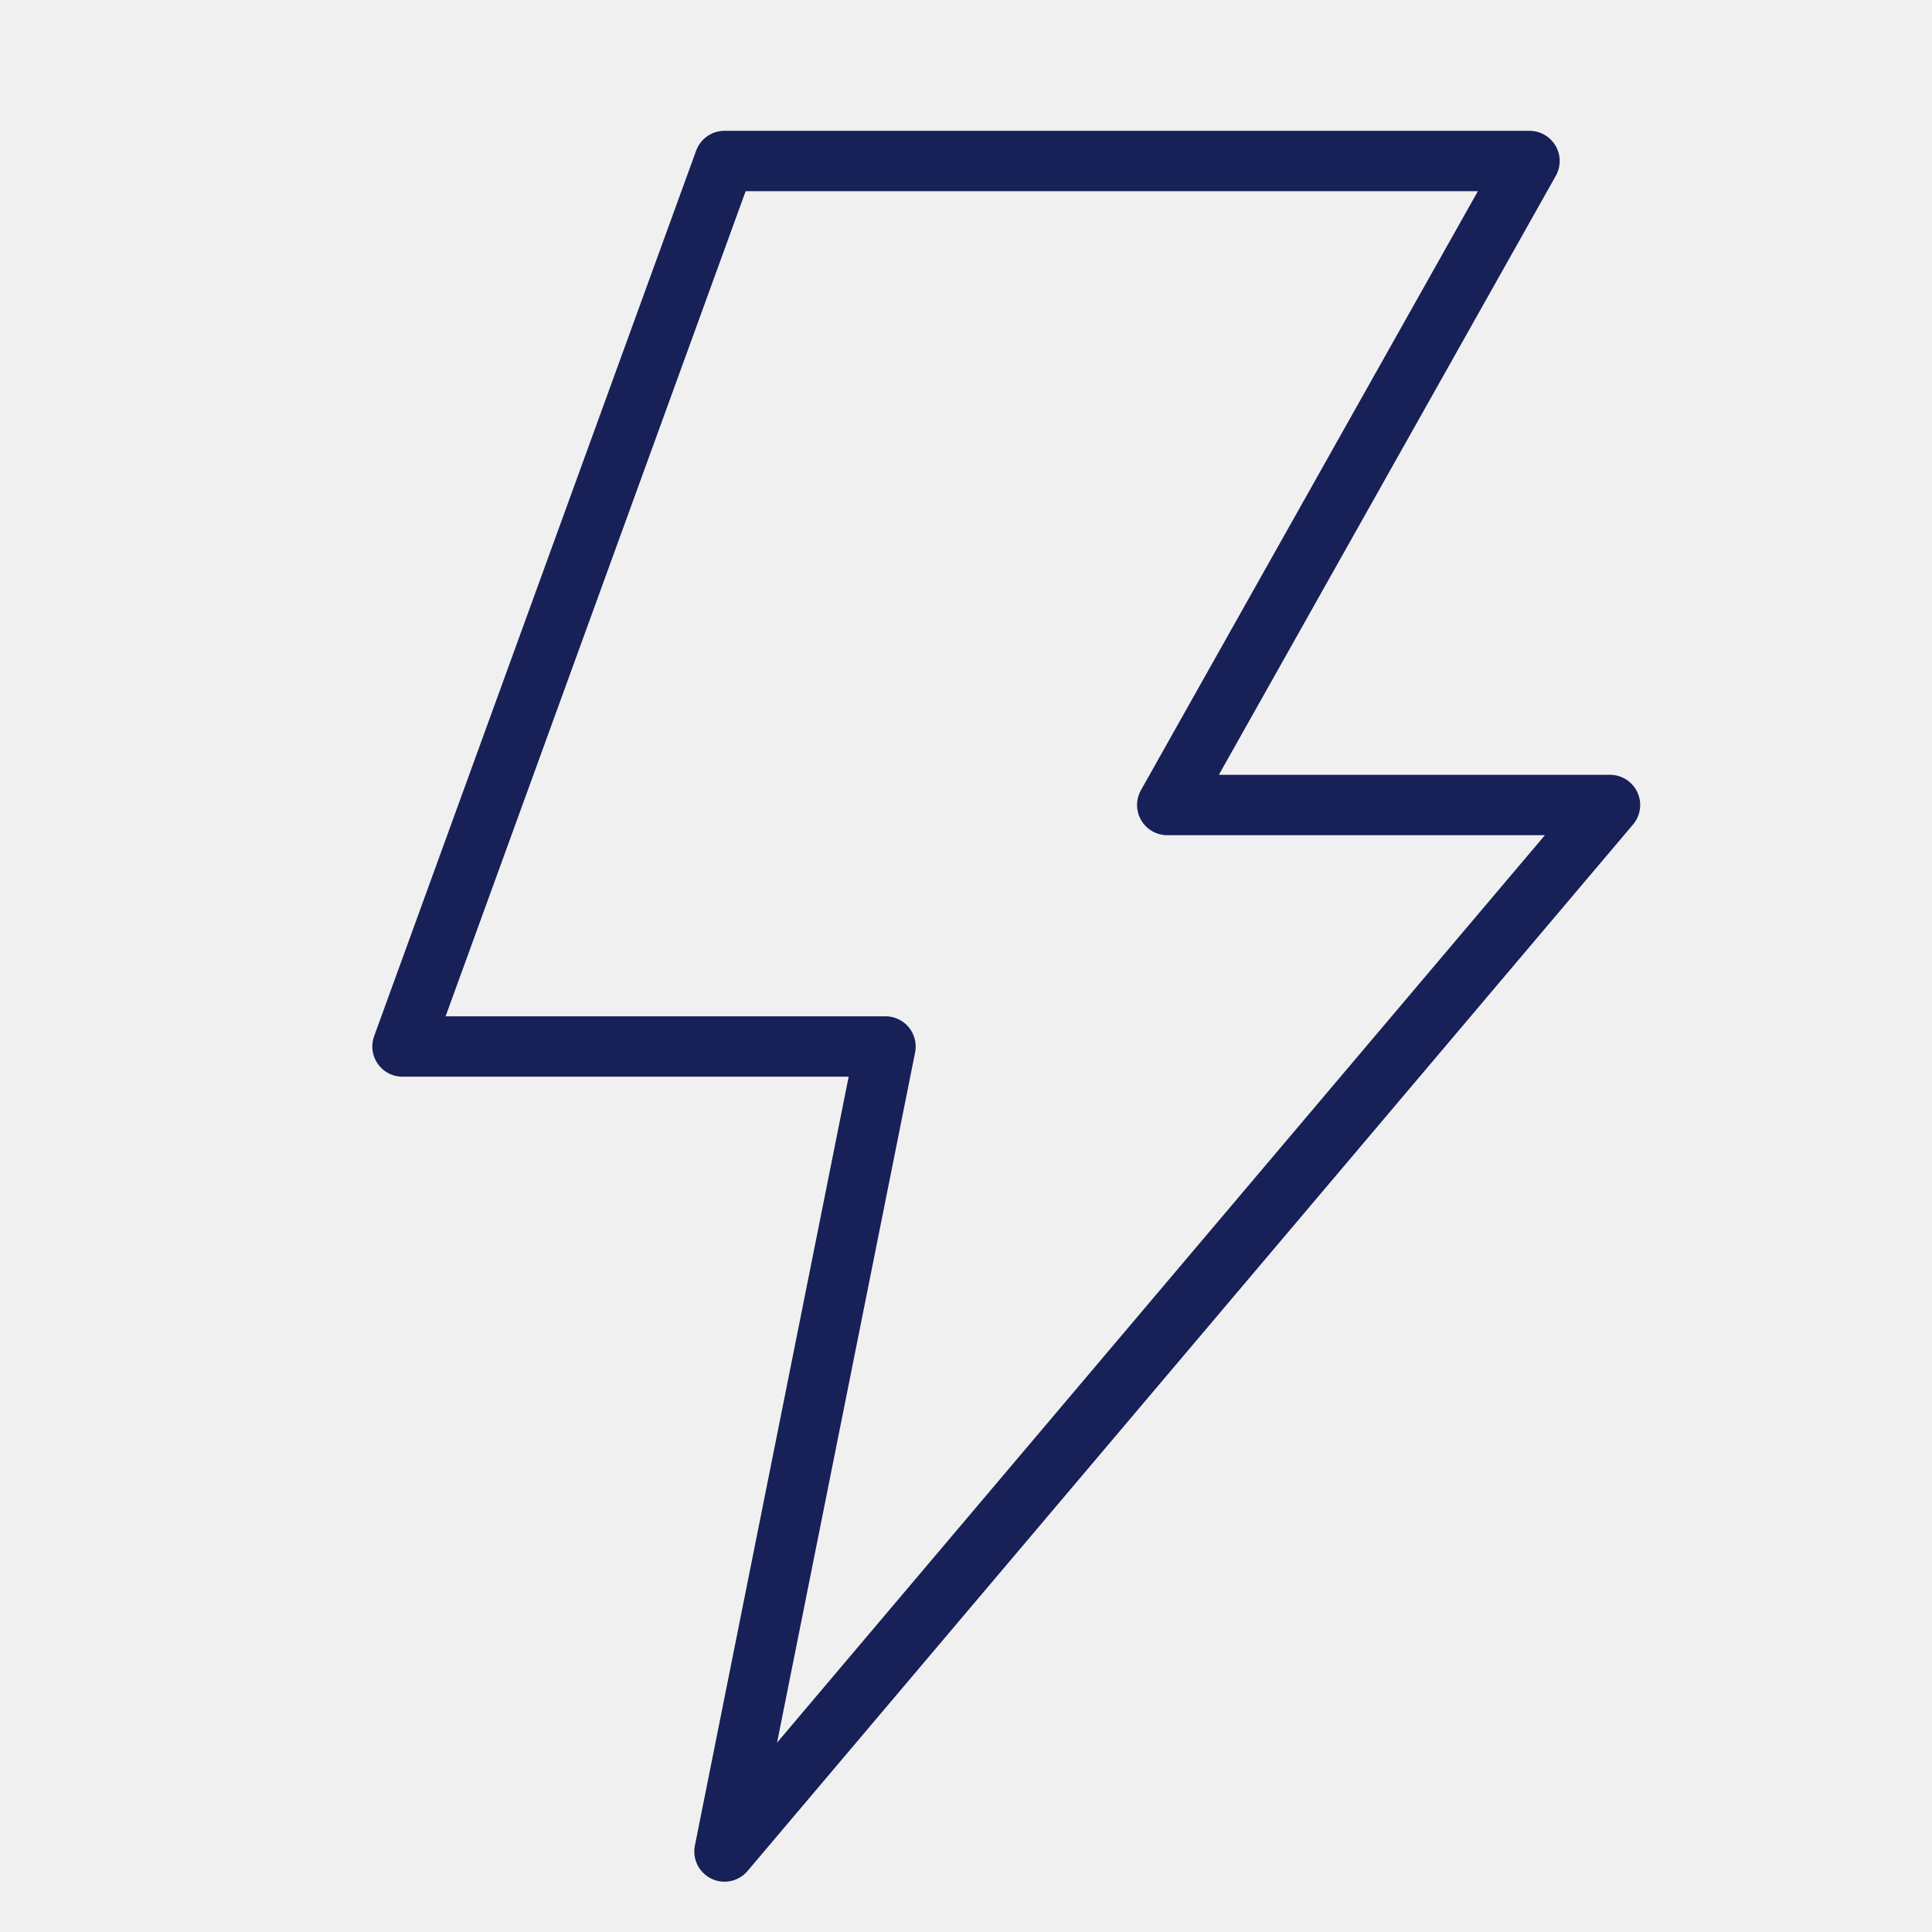
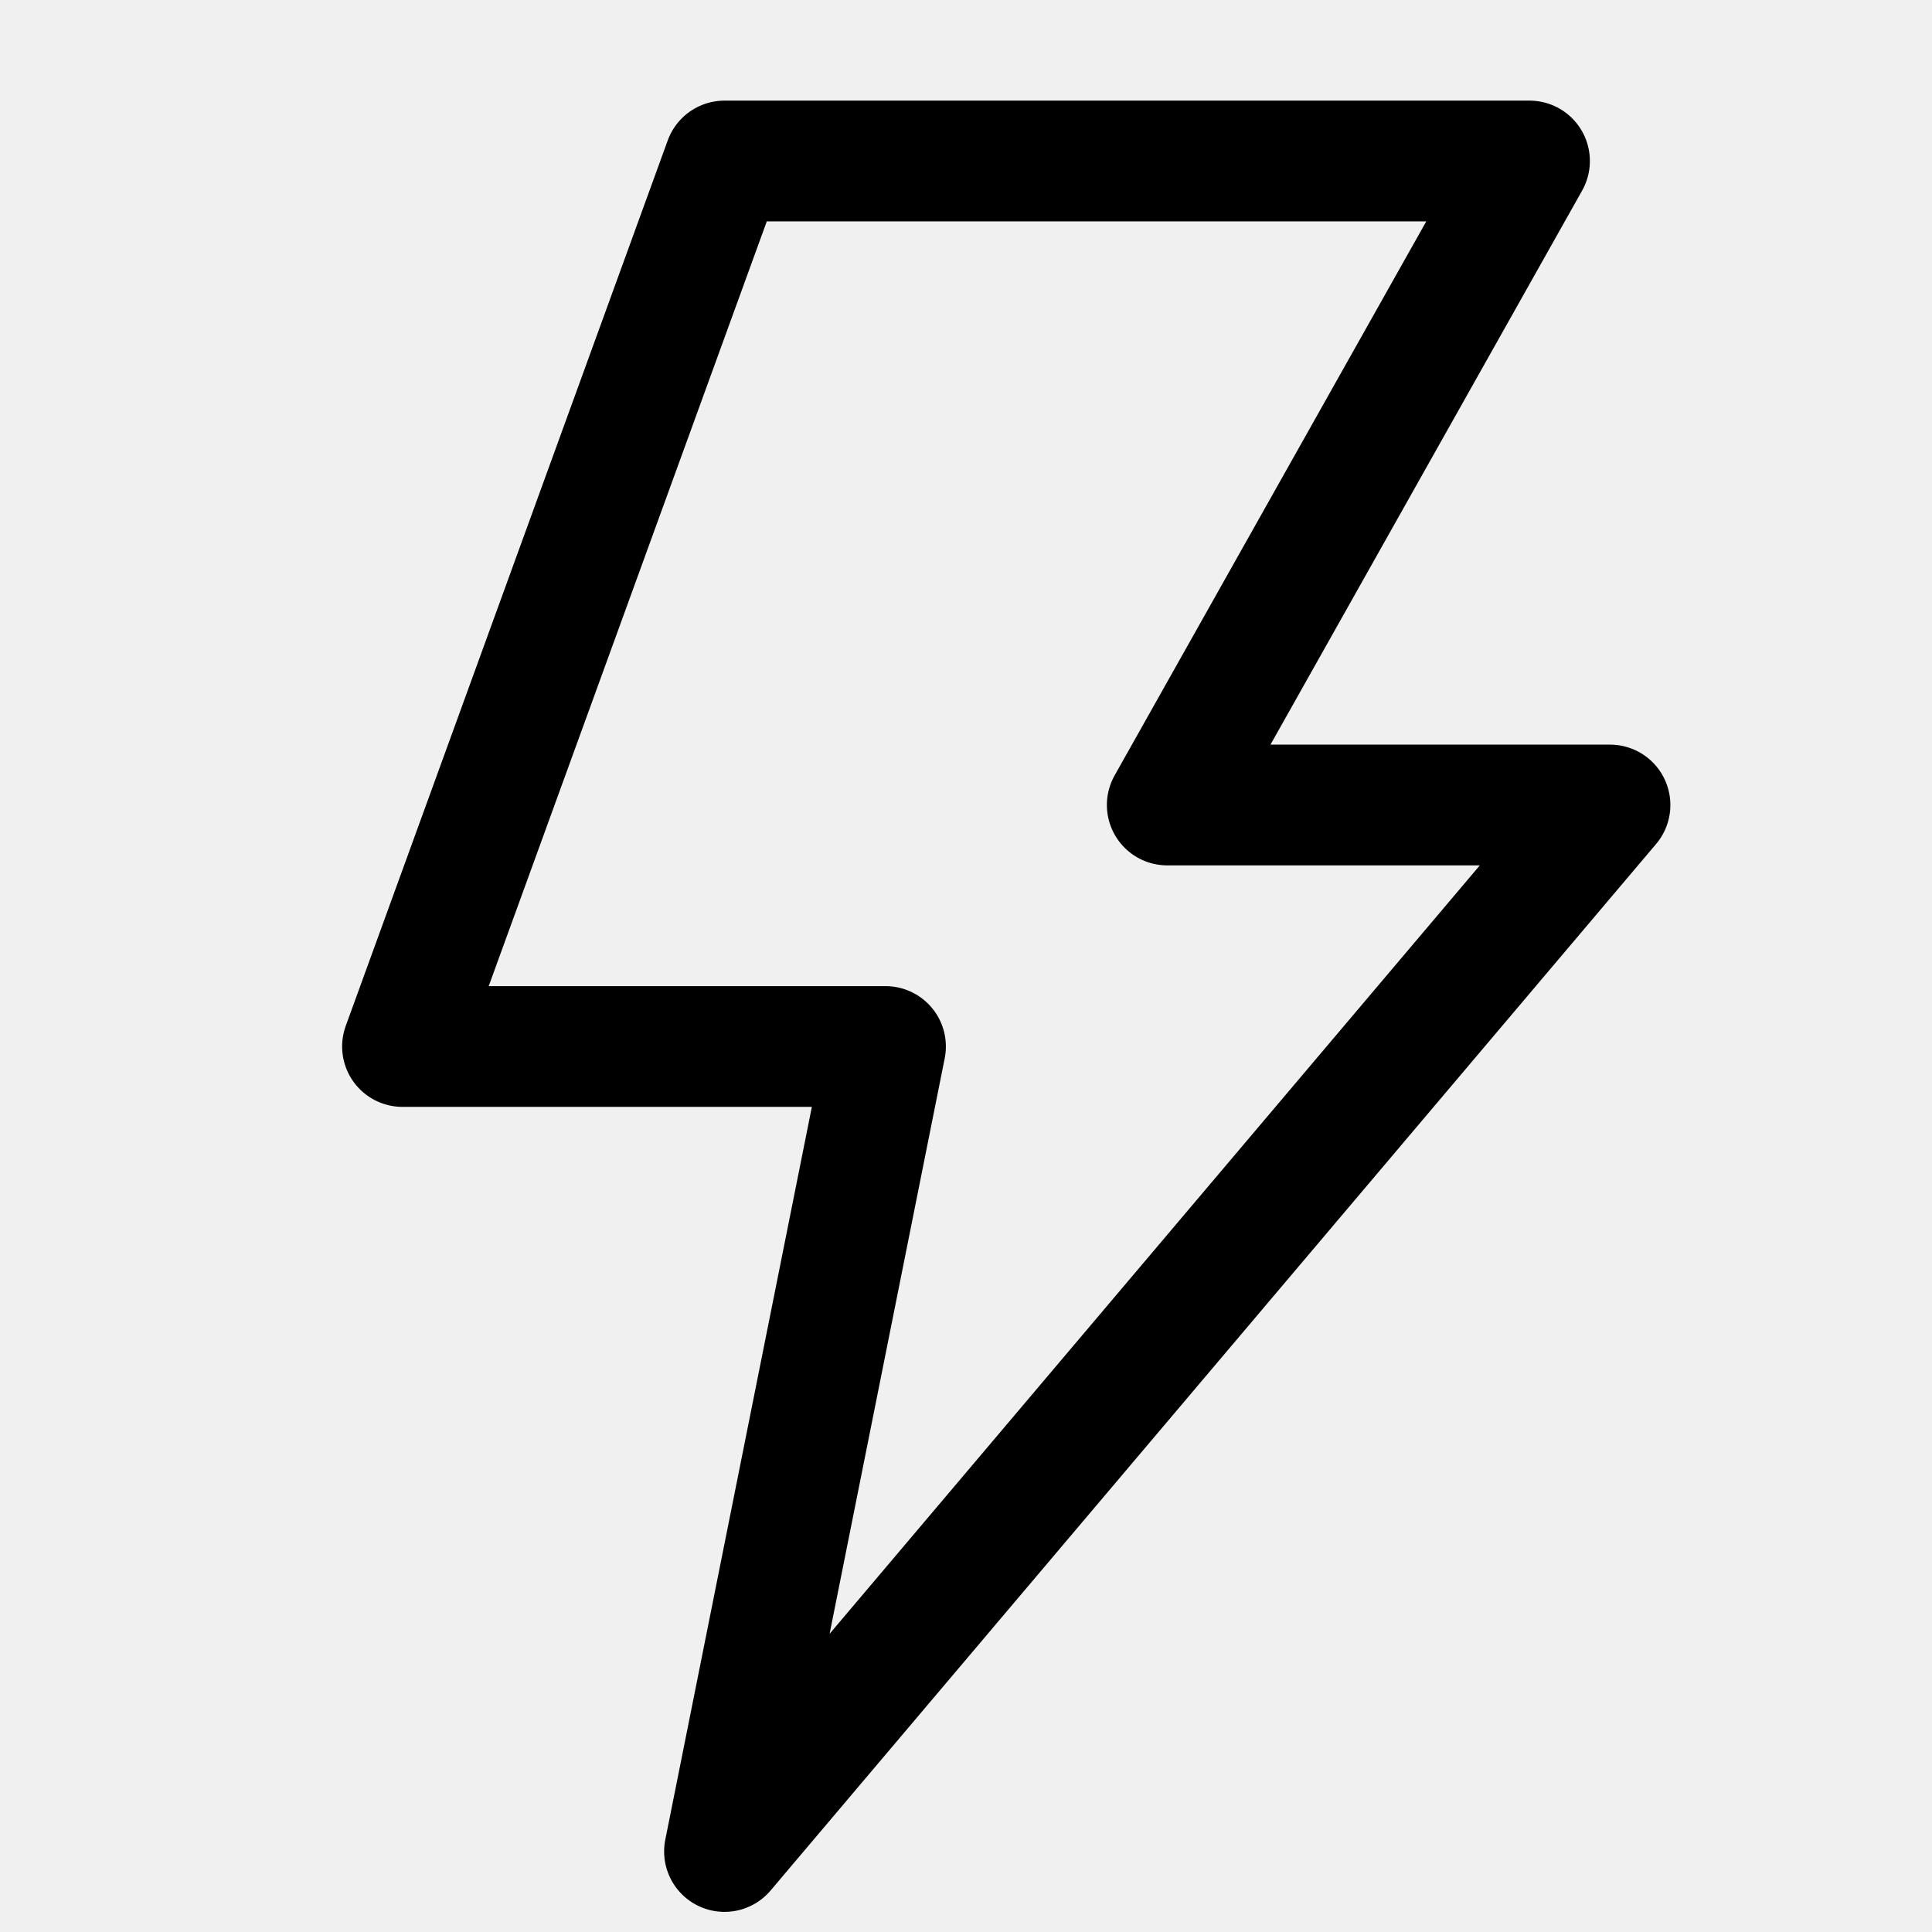
- <svg xmlns="http://www.w3.org/2000/svg" width="48" height="48" viewBox="0 0 48 48" fill="none">
-   <g clip-path="url(#clip0_9801_61427)">
-     <path d="M22 26H10L18 4H38L29 20H40L18 46L22 26Z" stroke="#172057" stroke-width="1.5" stroke-linecap="round" stroke-linejoin="round" />
+ <svg xmlns="http://www.w3.org/2000/svg" width="24" height="24" viewBox="0 0 24 24" fill="none">
+   <g clip-path="url(#clip0_742_59669)">
+     <path d="M11 13H5L9 2H19L14.5 10H20L9 23L11 13Z" stroke="black" stroke-width="1.5" stroke-linecap="round" stroke-linejoin="round" />
  </g>
  <defs>
-     <clipPath id="clip0_9801_61427">
-       <rect width="48" height="48" fill="white" />
+     <clipPath id="clip0_742_59669">
+       <rect width="24" height="24" fill="white" />
    </clipPath>
  </defs>
</svg>
